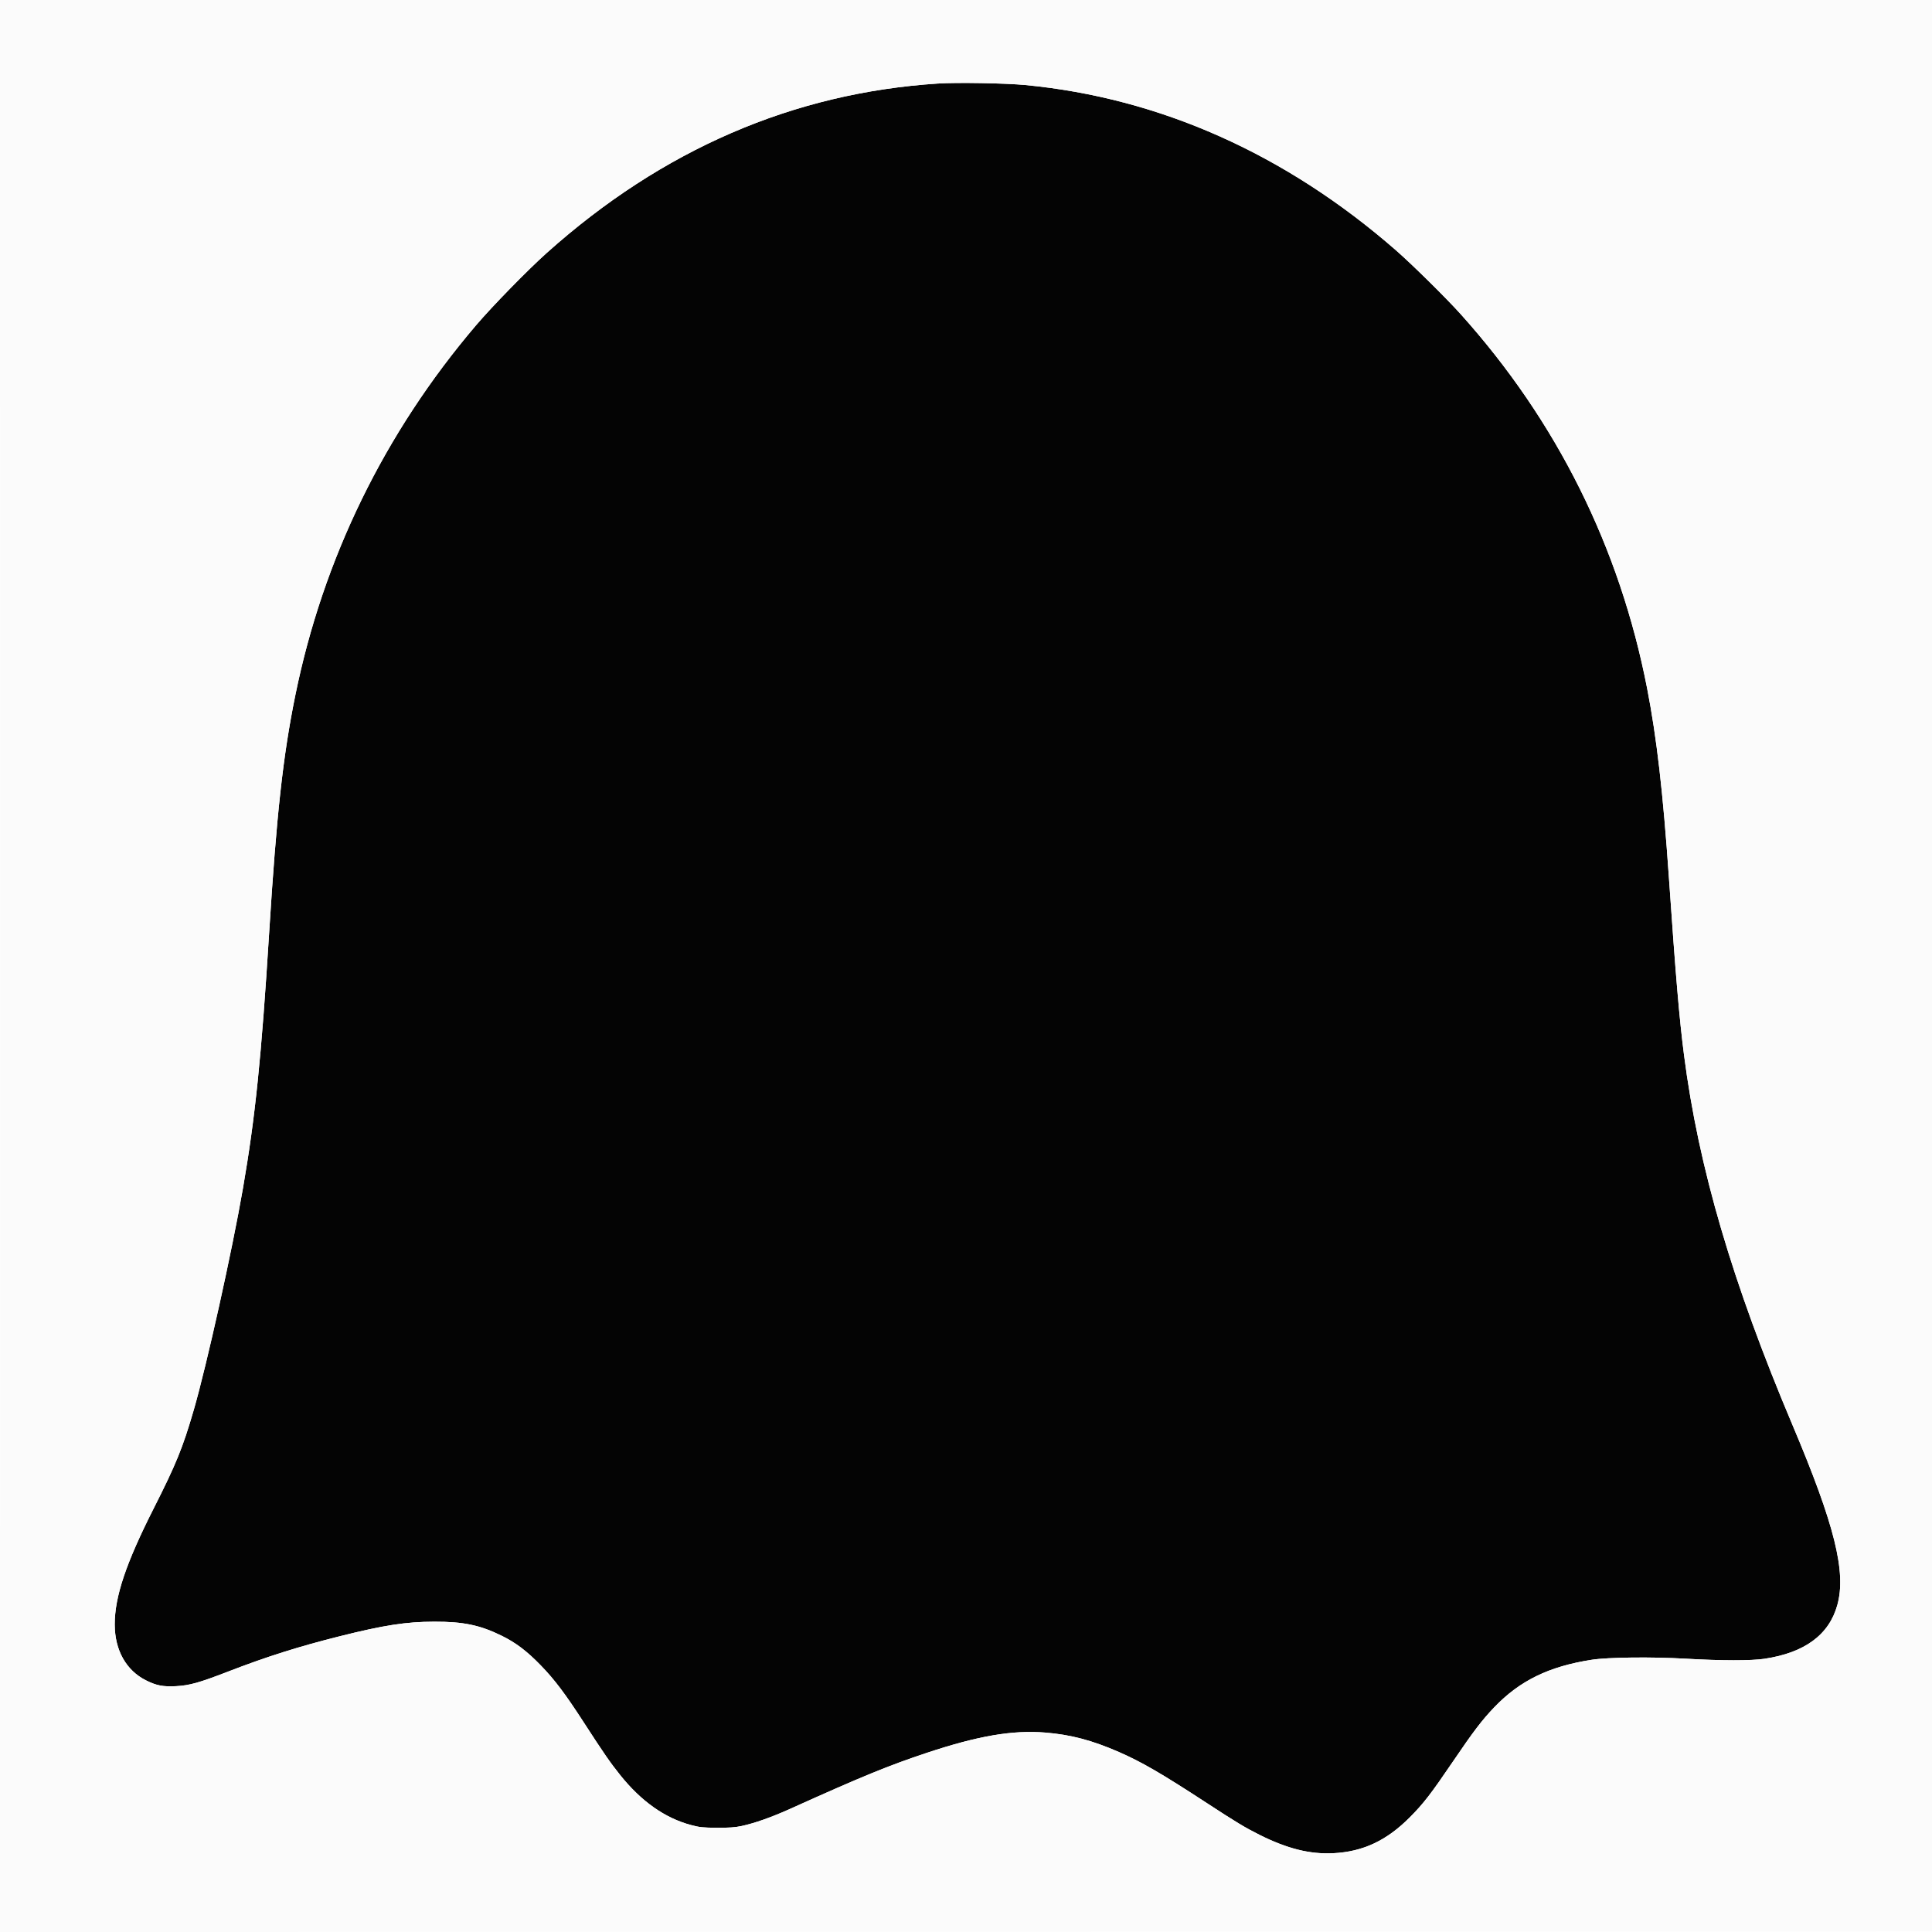
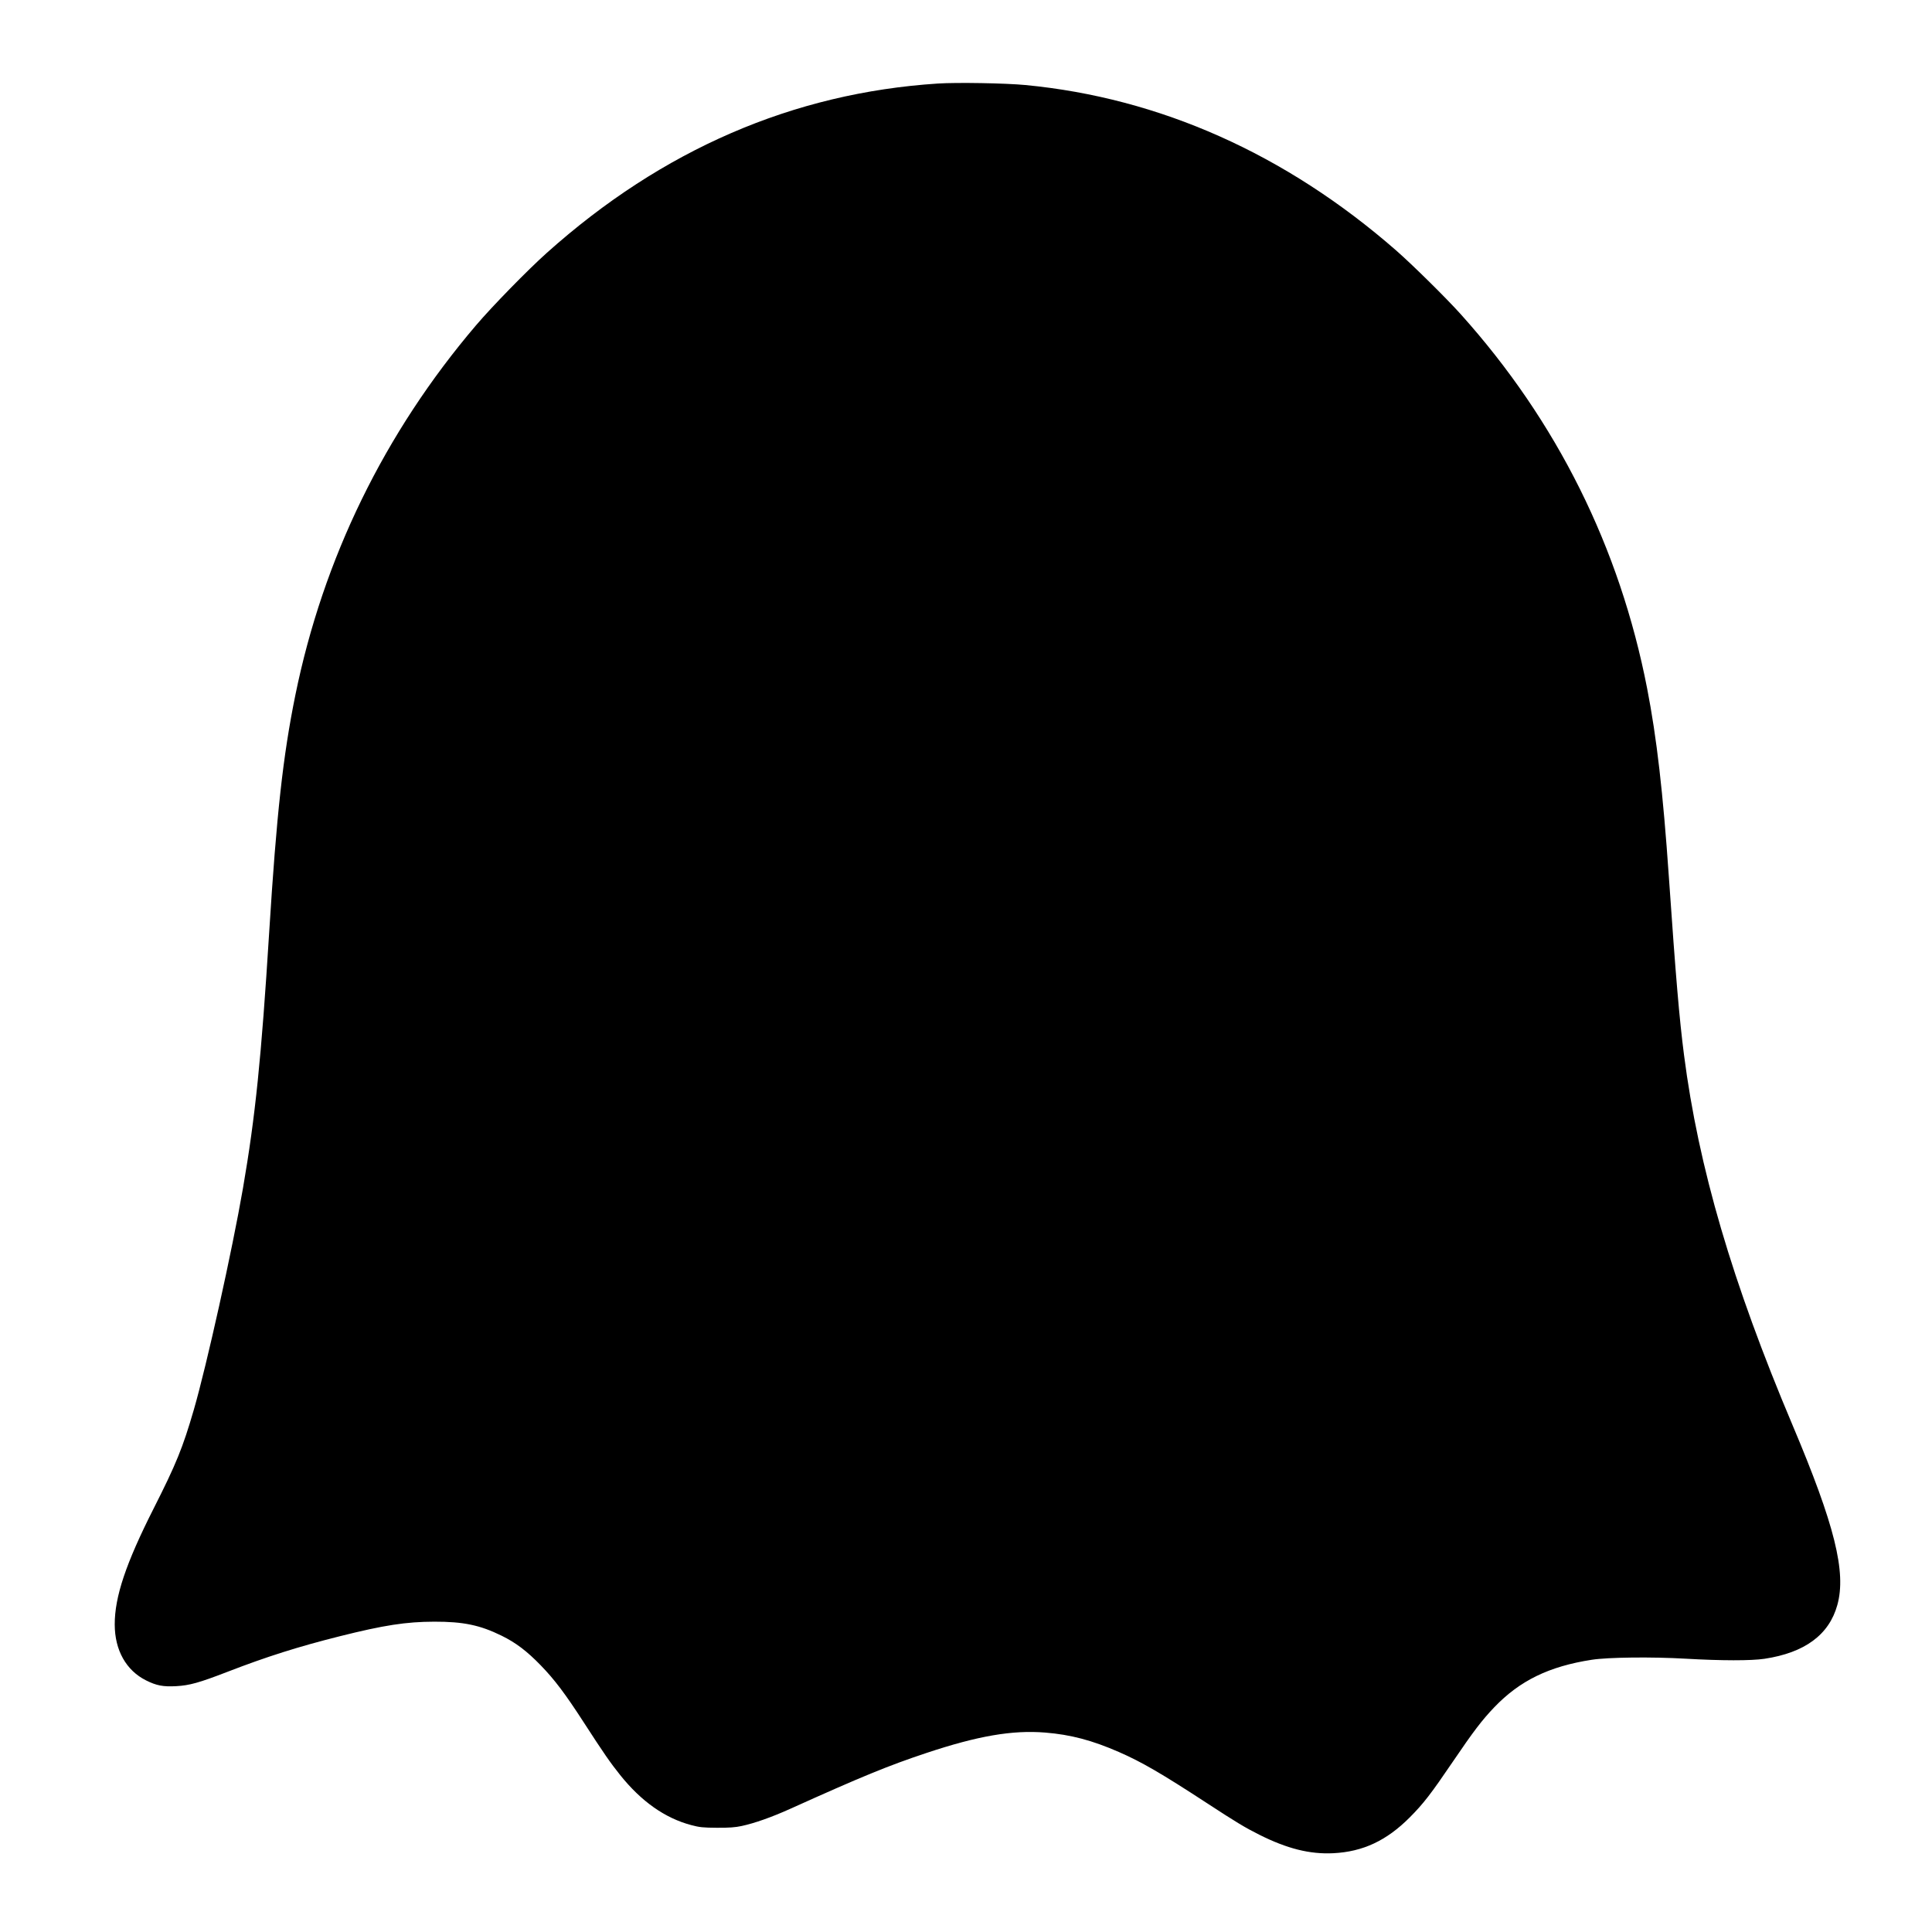
<svg xmlns="http://www.w3.org/2000/svg" width="1920" height="1920" viewBox="0 0 1920 1920" version="1.1">
-   <path d="M 932 83.018 C 788.218 92.362, 658.040 148.720, 543.500 251.210 C 524.374 268.324, 489.351 304.170, 473 323.367 C 382.183 429.991, 321.179 554.919, 293.480 691 C 281.216 751.251, 274.829 809.167, 267.510 926.500 C 259.710 1051.545, 253.759 1109.623, 241.433 1181 C 230.798 1242.584, 205.420 1356.922, 192.558 1401.199 C 181.650 1438.751, 175.082 1454.891, 152.749 1499.018 C 125.081 1553.687, 113.965 1586.810, 114.017 1614.426 C 114.066 1639.939, 125.327 1660.033, 145.130 1669.945 C 155.465 1675.118, 162.040 1676.384, 175 1675.694 C 188.318 1674.985, 197.929 1672.301, 226.025 1661.446 C 265.136 1646.334, 296.332 1636.455, 337.817 1626.046 C 381.522 1615.079, 403.662 1611.668, 431.500 1611.609 C 460.487 1611.547, 476.943 1614.970, 498.500 1625.543 C 512.600 1632.458, 523.736 1640.904, 537.508 1655.130 C 551.186 1669.257, 561.750 1683.266, 580.018 1711.502 C 599.826 1742.118, 606.580 1751.888, 616.374 1764.097 C 637.387 1790.292, 660.790 1806.786, 686.794 1813.729 C 695.210 1815.976, 698.626 1816.332, 712.500 1816.410 C 724.515 1816.478, 730.617 1816.044, 737 1814.670 C 750.031 1811.866, 767 1805.858, 785.607 1797.460 C 856.266 1765.572, 882.842 1754.677, 920.662 1742.091 C 971.805 1725.071, 1006.083 1719.179, 1038.672 1721.805 C 1063.968 1723.845, 1085.224 1729.450, 1112 1741.145 C 1134.582 1751.007, 1154.385 1762.509, 1199.500 1791.968 C 1228.633 1810.991, 1237.236 1816.181, 1251.500 1823.340 C 1279.133 1837.209, 1301.686 1842.852, 1324.917 1841.709 C 1354.435 1840.256, 1377.951 1829.246, 1401.027 1806.075 C 1414.616 1792.430, 1422.066 1782.790, 1443.960 1750.525 C 1464.160 1720.756, 1472.882 1709.306, 1484.967 1696.688 C 1510.379 1670.156, 1539.453 1655.999, 1582 1649.442 C 1598.195 1646.946, 1641.631 1646.461, 1675.277 1648.399 C 1710.684 1650.440, 1740.288 1650.471, 1753.500 1648.484 C 1793.570 1642.454, 1817.723 1624.626, 1825.926 1595.023 C 1834.990 1562.317, 1823.326 1515.444, 1781.502 1416.500 C 1721.520 1274.601, 1687.950 1160.146, 1673.565 1048.500 C 1668.862 1012.004, 1665.392 971.233, 1658.498 871.500 C 1652.674 787.229, 1646.449 733.218, 1636.909 684.168 C 1609.666 544.091, 1547.293 418.797, 1451.890 312.500 C 1437.363 296.314, 1403.519 262.914, 1387.239 248.697 C 1277.727 153.064, 1152.628 97.284, 1019 84.503 C 999.293 82.618, 950.875 81.792, 932 83.018" stroke="none" fill="#040404" fill-rule="evenodd" />
-   <path d="M 0 960.001 L 0 1920.001 960.250 1919.751 L 1920.500 1919.500 1920.751 959.750 L 1921.001 -0 960.501 -0 L 0 0 0 960.001 M 0.498 960.500 C 0.498 1488.500, 0.611 1704.350, 0.750 1440.167 C 0.889 1175.985, 0.889 743.985, 0.750 480.167 C 0.611 216.350, 0.498 432.500, 0.498 960.500 M 932 83.018 C 788.218 92.362, 658.040 148.720, 543.500 251.210 C 524.374 268.324, 489.351 304.170, 473 323.367 C 382.183 429.991, 321.179 554.919, 293.480 691 C 281.216 751.251, 274.829 809.167, 267.510 926.500 C 259.710 1051.545, 253.759 1109.623, 241.433 1181 C 230.798 1242.584, 205.420 1356.922, 192.558 1401.199 C 181.650 1438.751, 175.082 1454.891, 152.749 1499.018 C 125.081 1553.687, 113.965 1586.810, 114.017 1614.426 C 114.066 1639.939, 125.327 1660.033, 145.130 1669.945 C 155.465 1675.118, 162.040 1676.384, 175 1675.694 C 188.318 1674.985, 197.929 1672.301, 226.025 1661.446 C 265.136 1646.334, 296.332 1636.455, 337.817 1626.046 C 381.522 1615.079, 403.662 1611.668, 431.500 1611.609 C 460.487 1611.547, 476.943 1614.970, 498.500 1625.543 C 512.600 1632.458, 523.736 1640.904, 537.508 1655.130 C 551.186 1669.257, 561.750 1683.266, 580.018 1711.502 C 599.826 1742.118, 606.580 1751.888, 616.374 1764.097 C 637.387 1790.292, 660.790 1806.786, 686.794 1813.729 C 695.210 1815.976, 698.626 1816.332, 712.500 1816.410 C 724.515 1816.478, 730.617 1816.044, 737 1814.670 C 750.031 1811.866, 767 1805.858, 785.607 1797.460 C 856.266 1765.572, 882.842 1754.677, 920.662 1742.091 C 971.805 1725.071, 1006.083 1719.179, 1038.672 1721.805 C 1063.968 1723.845, 1085.224 1729.450, 1112 1741.145 C 1134.582 1751.007, 1154.385 1762.509, 1199.500 1791.968 C 1228.633 1810.991, 1237.236 1816.181, 1251.500 1823.340 C 1279.133 1837.209, 1301.686 1842.852, 1324.917 1841.709 C 1354.435 1840.256, 1377.951 1829.246, 1401.027 1806.075 C 1414.616 1792.430, 1422.066 1782.790, 1443.960 1750.525 C 1464.160 1720.756, 1472.882 1709.306, 1484.967 1696.688 C 1510.379 1670.156, 1539.453 1655.999, 1582 1649.442 C 1598.195 1646.946, 1641.631 1646.461, 1675.277 1648.399 C 1710.684 1650.440, 1740.288 1650.471, 1753.500 1648.484 C 1793.570 1642.454, 1817.723 1624.626, 1825.926 1595.023 C 1834.990 1562.317, 1823.326 1515.444, 1781.502 1416.500 C 1721.520 1274.601, 1687.950 1160.146, 1673.565 1048.500 C 1668.862 1012.004, 1665.392 971.233, 1658.498 871.500 C 1652.674 787.229, 1646.449 733.218, 1636.909 684.168 C 1609.666 544.091, 1547.293 418.797, 1451.890 312.500 C 1437.363 296.314, 1403.519 262.914, 1387.239 248.697 C 1277.727 153.064, 1152.628 97.284, 1019 84.503 C 999.293 82.618, 950.875 81.792, 932 83.018" stroke="none" fill="#fbfbfb" fill-rule="evenodd" />
+   <path d="M 932 83.018 C 788.218 92.362, 658.040 148.720, 543.500 251.210 C 524.374 268.324, 489.351 304.170, 473 323.367 C 382.183 429.991, 321.179 554.919, 293.480 691 C 281.216 751.251, 274.829 809.167, 267.510 926.500 C 259.710 1051.545, 253.759 1109.623, 241.433 1181 C 230.798 1242.584, 205.420 1356.922, 192.558 1401.199 C 181.650 1438.751, 175.082 1454.891, 152.749 1499.018 C 125.081 1553.687, 113.965 1586.810, 114.017 1614.426 C 114.066 1639.939, 125.327 1660.033, 145.130 1669.945 C 155.465 1675.118, 162.040 1676.384, 175 1675.694 C 188.318 1674.985, 197.929 1672.301, 226.025 1661.446 C 265.136 1646.334, 296.332 1636.455, 337.817 1626.046 C 381.522 1615.079, 403.662 1611.668, 431.500 1611.609 C 460.487 1611.547, 476.943 1614.970, 498.500 1625.543 C 512.600 1632.458, 523.736 1640.904, 537.508 1655.130 C 551.186 1669.257, 561.750 1683.266, 580.018 1711.502 C 599.826 1742.118, 606.580 1751.888, 616.374 1764.097 C 637.387 1790.292, 660.790 1806.786, 686.794 1813.729 C 695.210 1815.976, 698.626 1816.332, 712.500 1816.410 C 724.515 1816.478, 730.617 1816.044, 737 1814.670 C 750.031 1811.866, 767 1805.858, 785.607 1797.460 C 856.266 1765.572, 882.842 1754.677, 920.662 1742.091 C 971.805 1725.071, 1006.083 1719.179, 1038.672 1721.805 C 1063.968 1723.845, 1085.224 1729.450, 1112 1741.145 C 1134.582 1751.007, 1154.385 1762.509, 1199.500 1791.968 C 1228.633 1810.991, 1237.236 1816.181, 1251.500 1823.340 C 1279.133 1837.209, 1301.686 1842.852, 1324.917 1841.709 C 1354.435 1840.256, 1377.951 1829.246, 1401.027 1806.075 C 1414.616 1792.430, 1422.066 1782.790, 1443.960 1750.525 C 1464.160 1720.756, 1472.882 1709.306, 1484.967 1696.688 C 1510.379 1670.156, 1539.453 1655.999, 1582 1649.442 C 1598.195 1646.946, 1641.631 1646.461, 1675.277 1648.399 C 1710.684 1650.440, 1740.288 1650.471, 1753.500 1648.484 C 1793.570 1642.454, 1817.723 1624.626, 1825.926 1595.023 C 1834.990 1562.317, 1823.326 1515.444, 1781.502 1416.500 C 1721.520 1274.601, 1687.950 1160.146, 1673.565 1048.500 C 1668.862 1012.004, 1665.392 971.233, 1658.498 871.500 C 1652.674 787.229, 1646.449 733.218, 1636.909 684.168 C 1609.666 544.091, 1547.293 418.797, 1451.890 312.500 C 1437.363 296.314, 1403.519 262.914, 1387.239 248.697 C 1277.727 153.064, 1152.628 97.284, 1019 84.503 C 999.293 82.618, 950.875 81.792, 932 83.018" fill-rule="evenodd" />
</svg>
